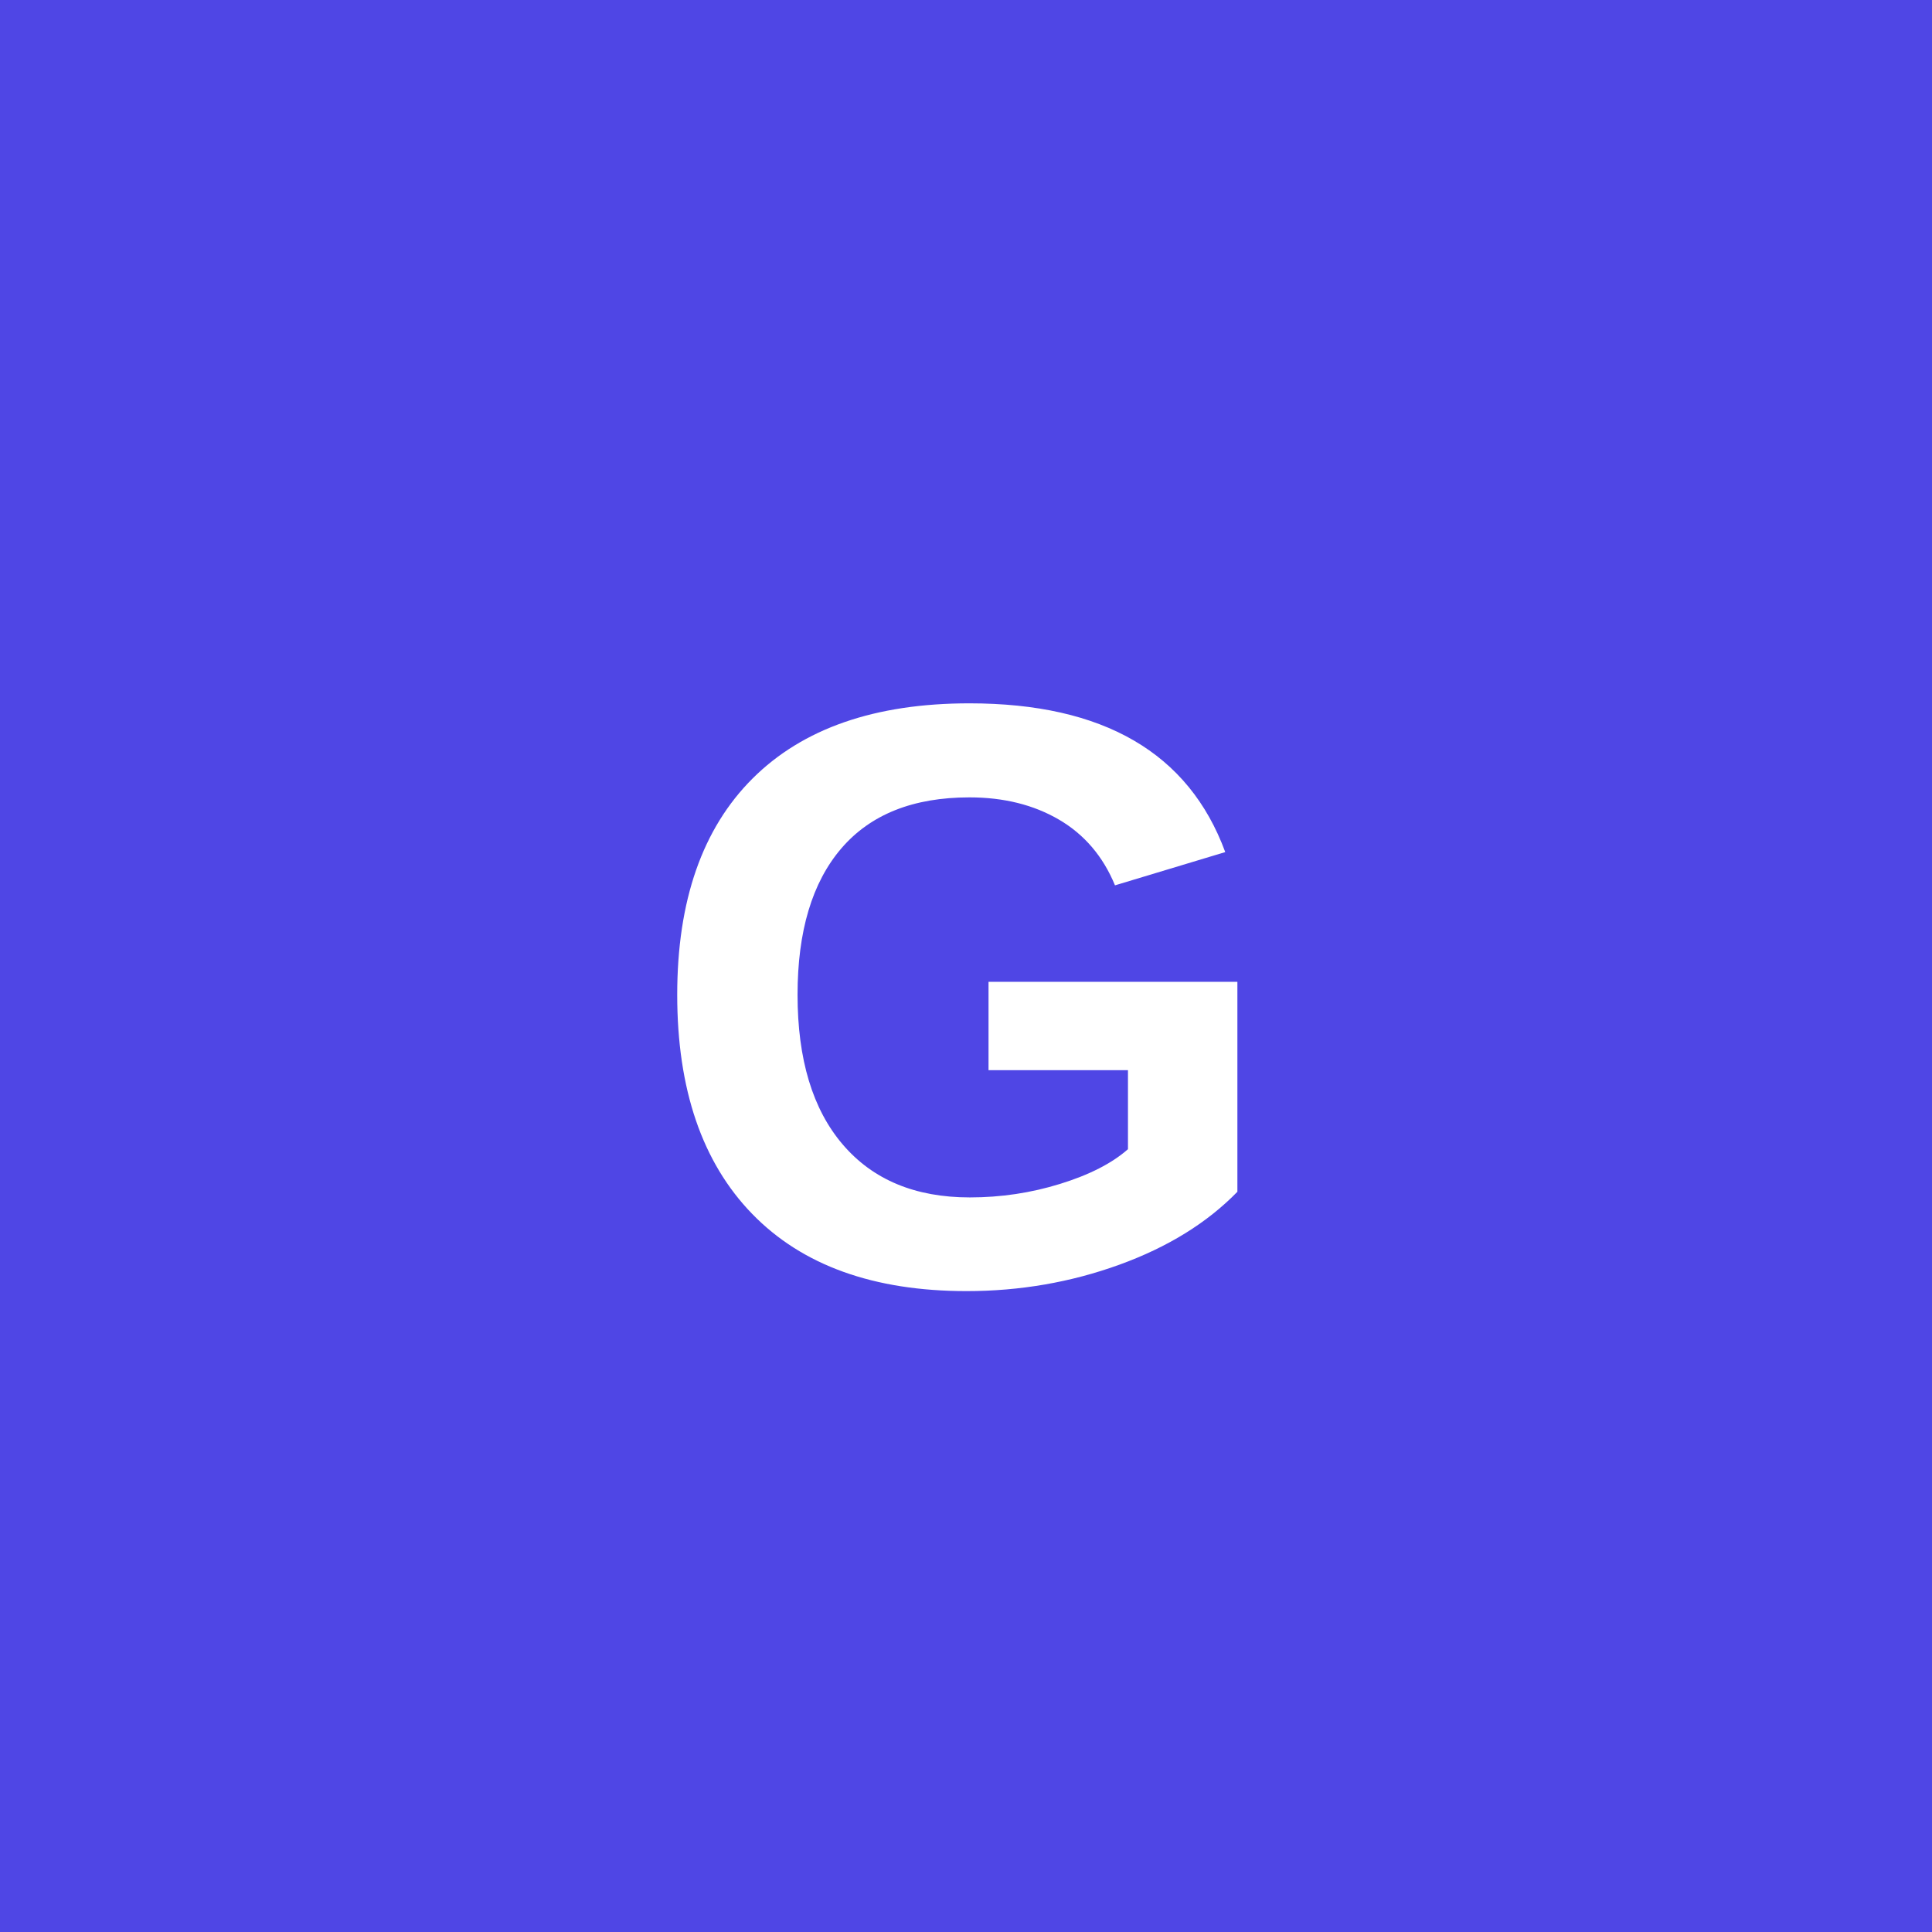
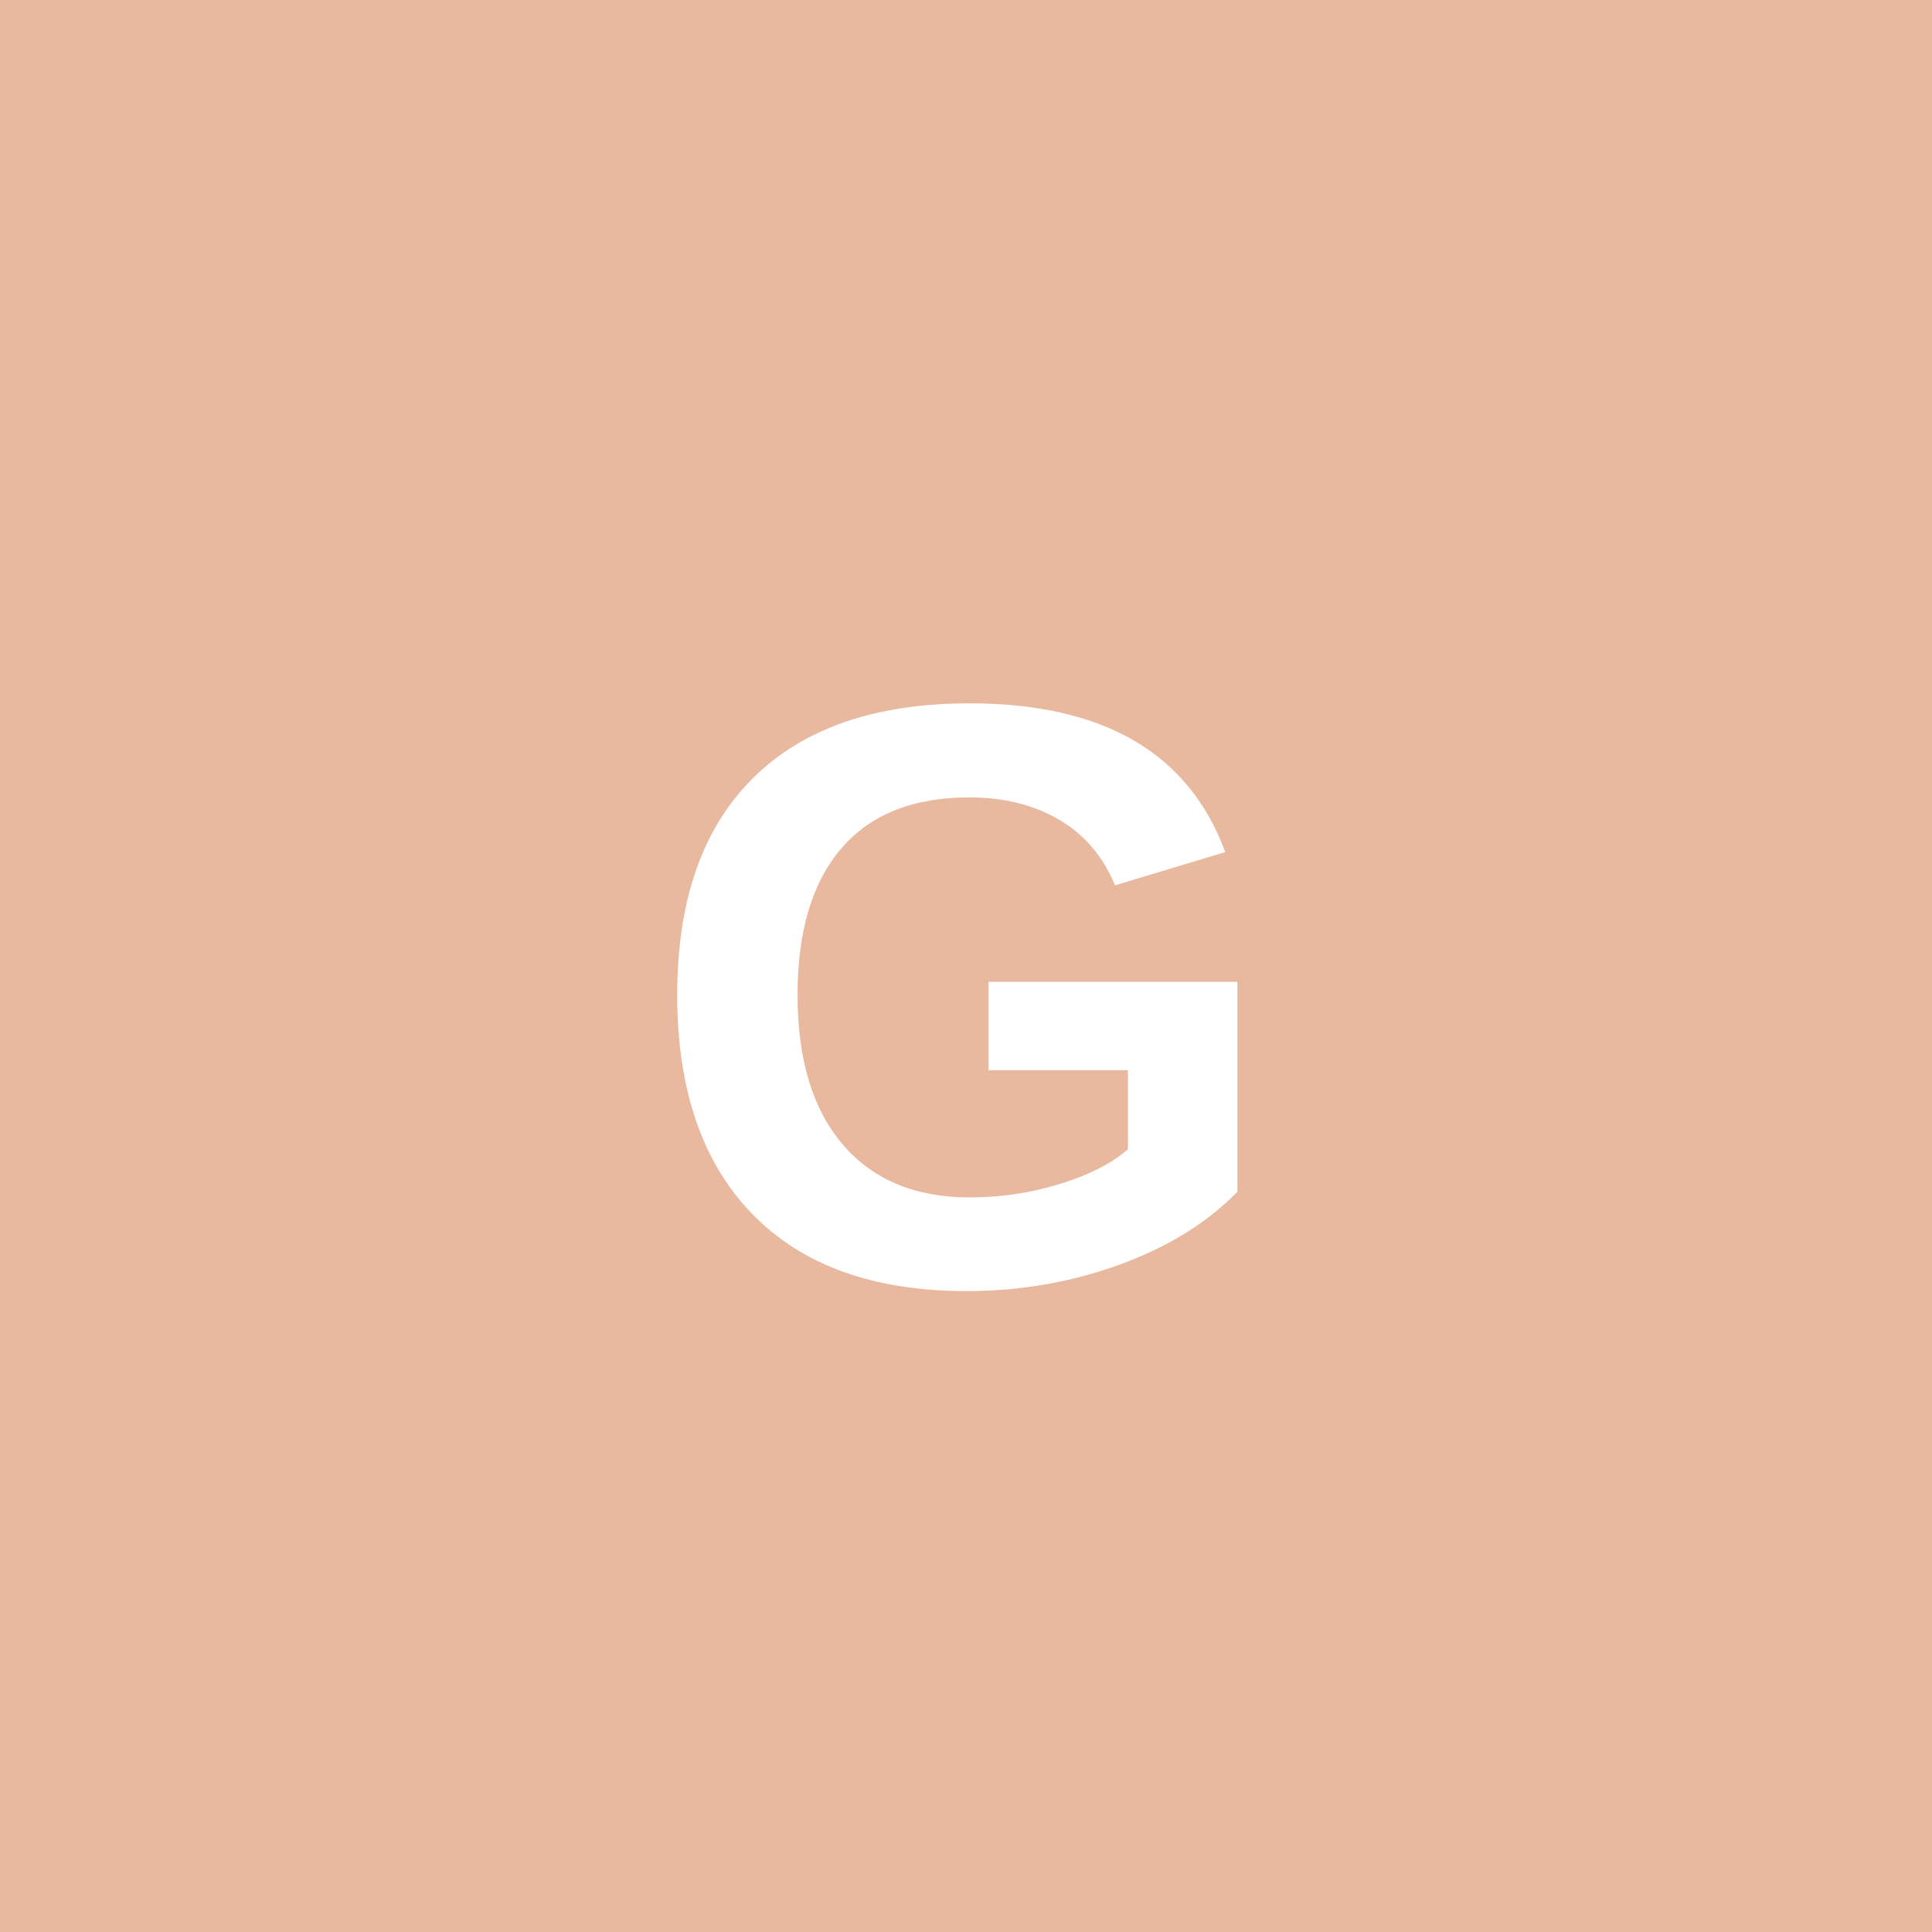
<svg xmlns="http://www.w3.org/2000/svg" viewBox="0 0 512 512" width="512" height="512">
-   <rect width="512" height="512" fill="#4F46E5" />
+   <rect width="512" height="512" fill="#E8B89F" />
  <text x="256" y="340" font-family="Arial, sans-serif" font-size="220" fill="white" text-anchor="middle" font-weight="bold">G</text>
</svg>
